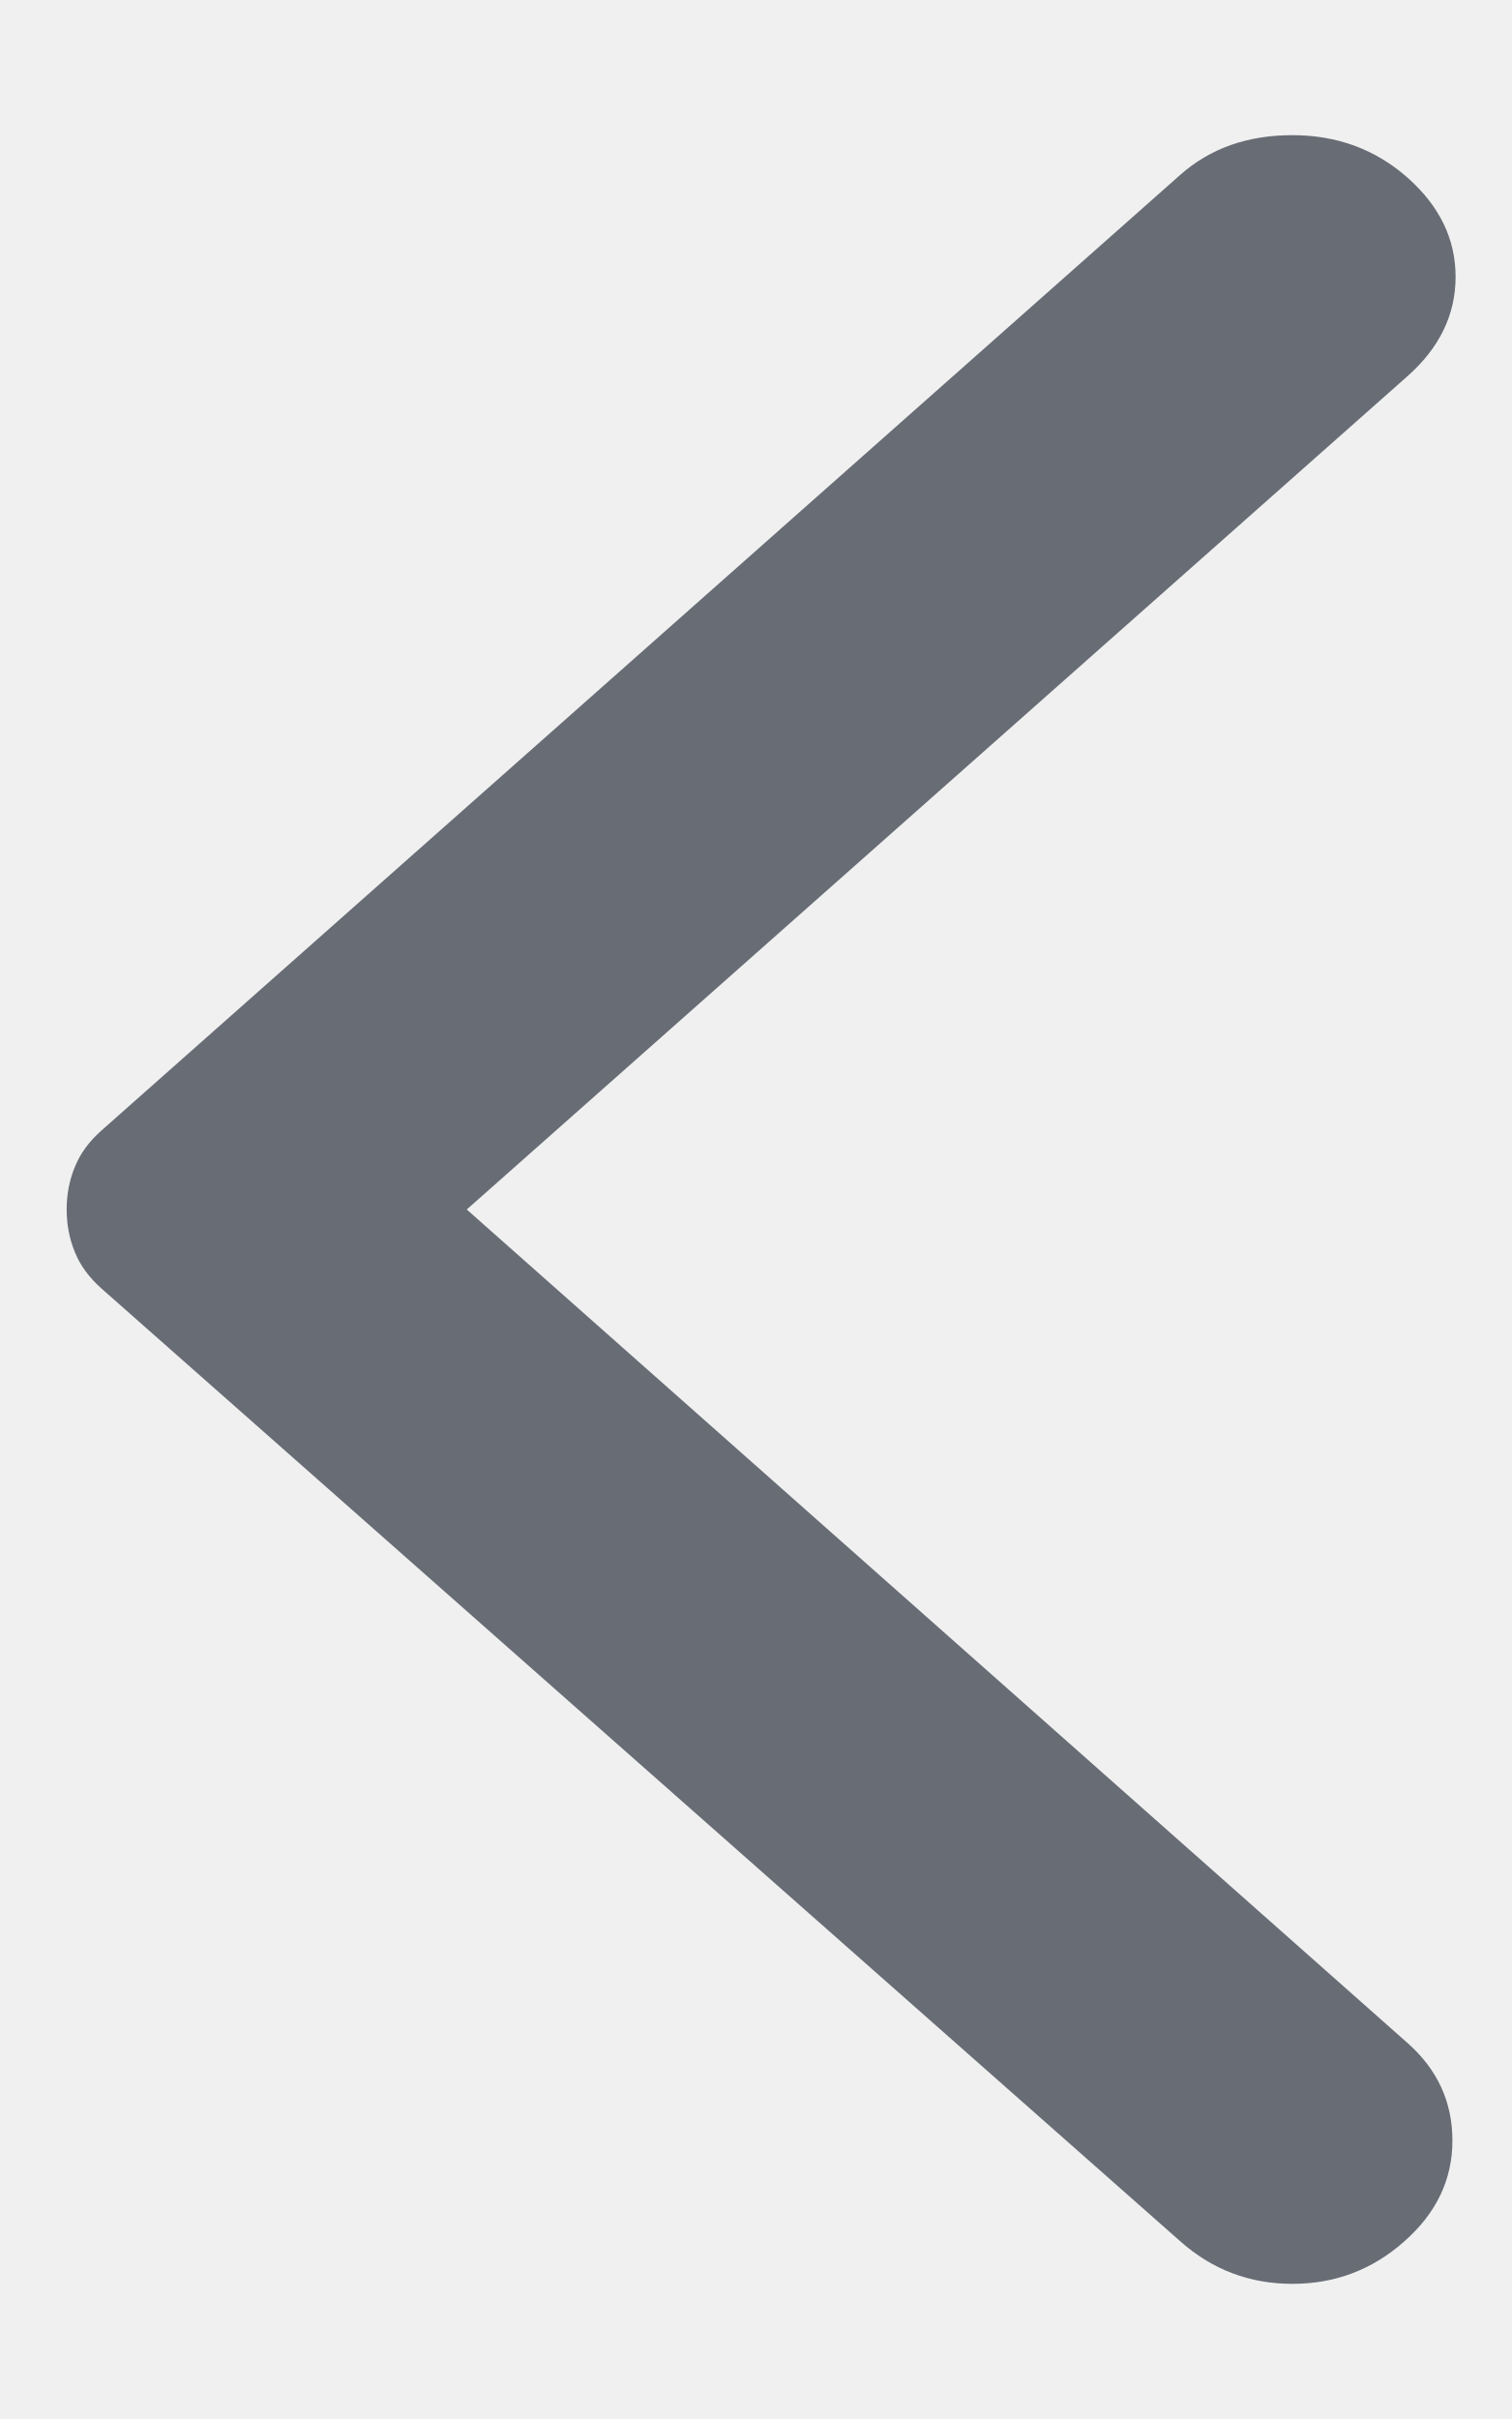
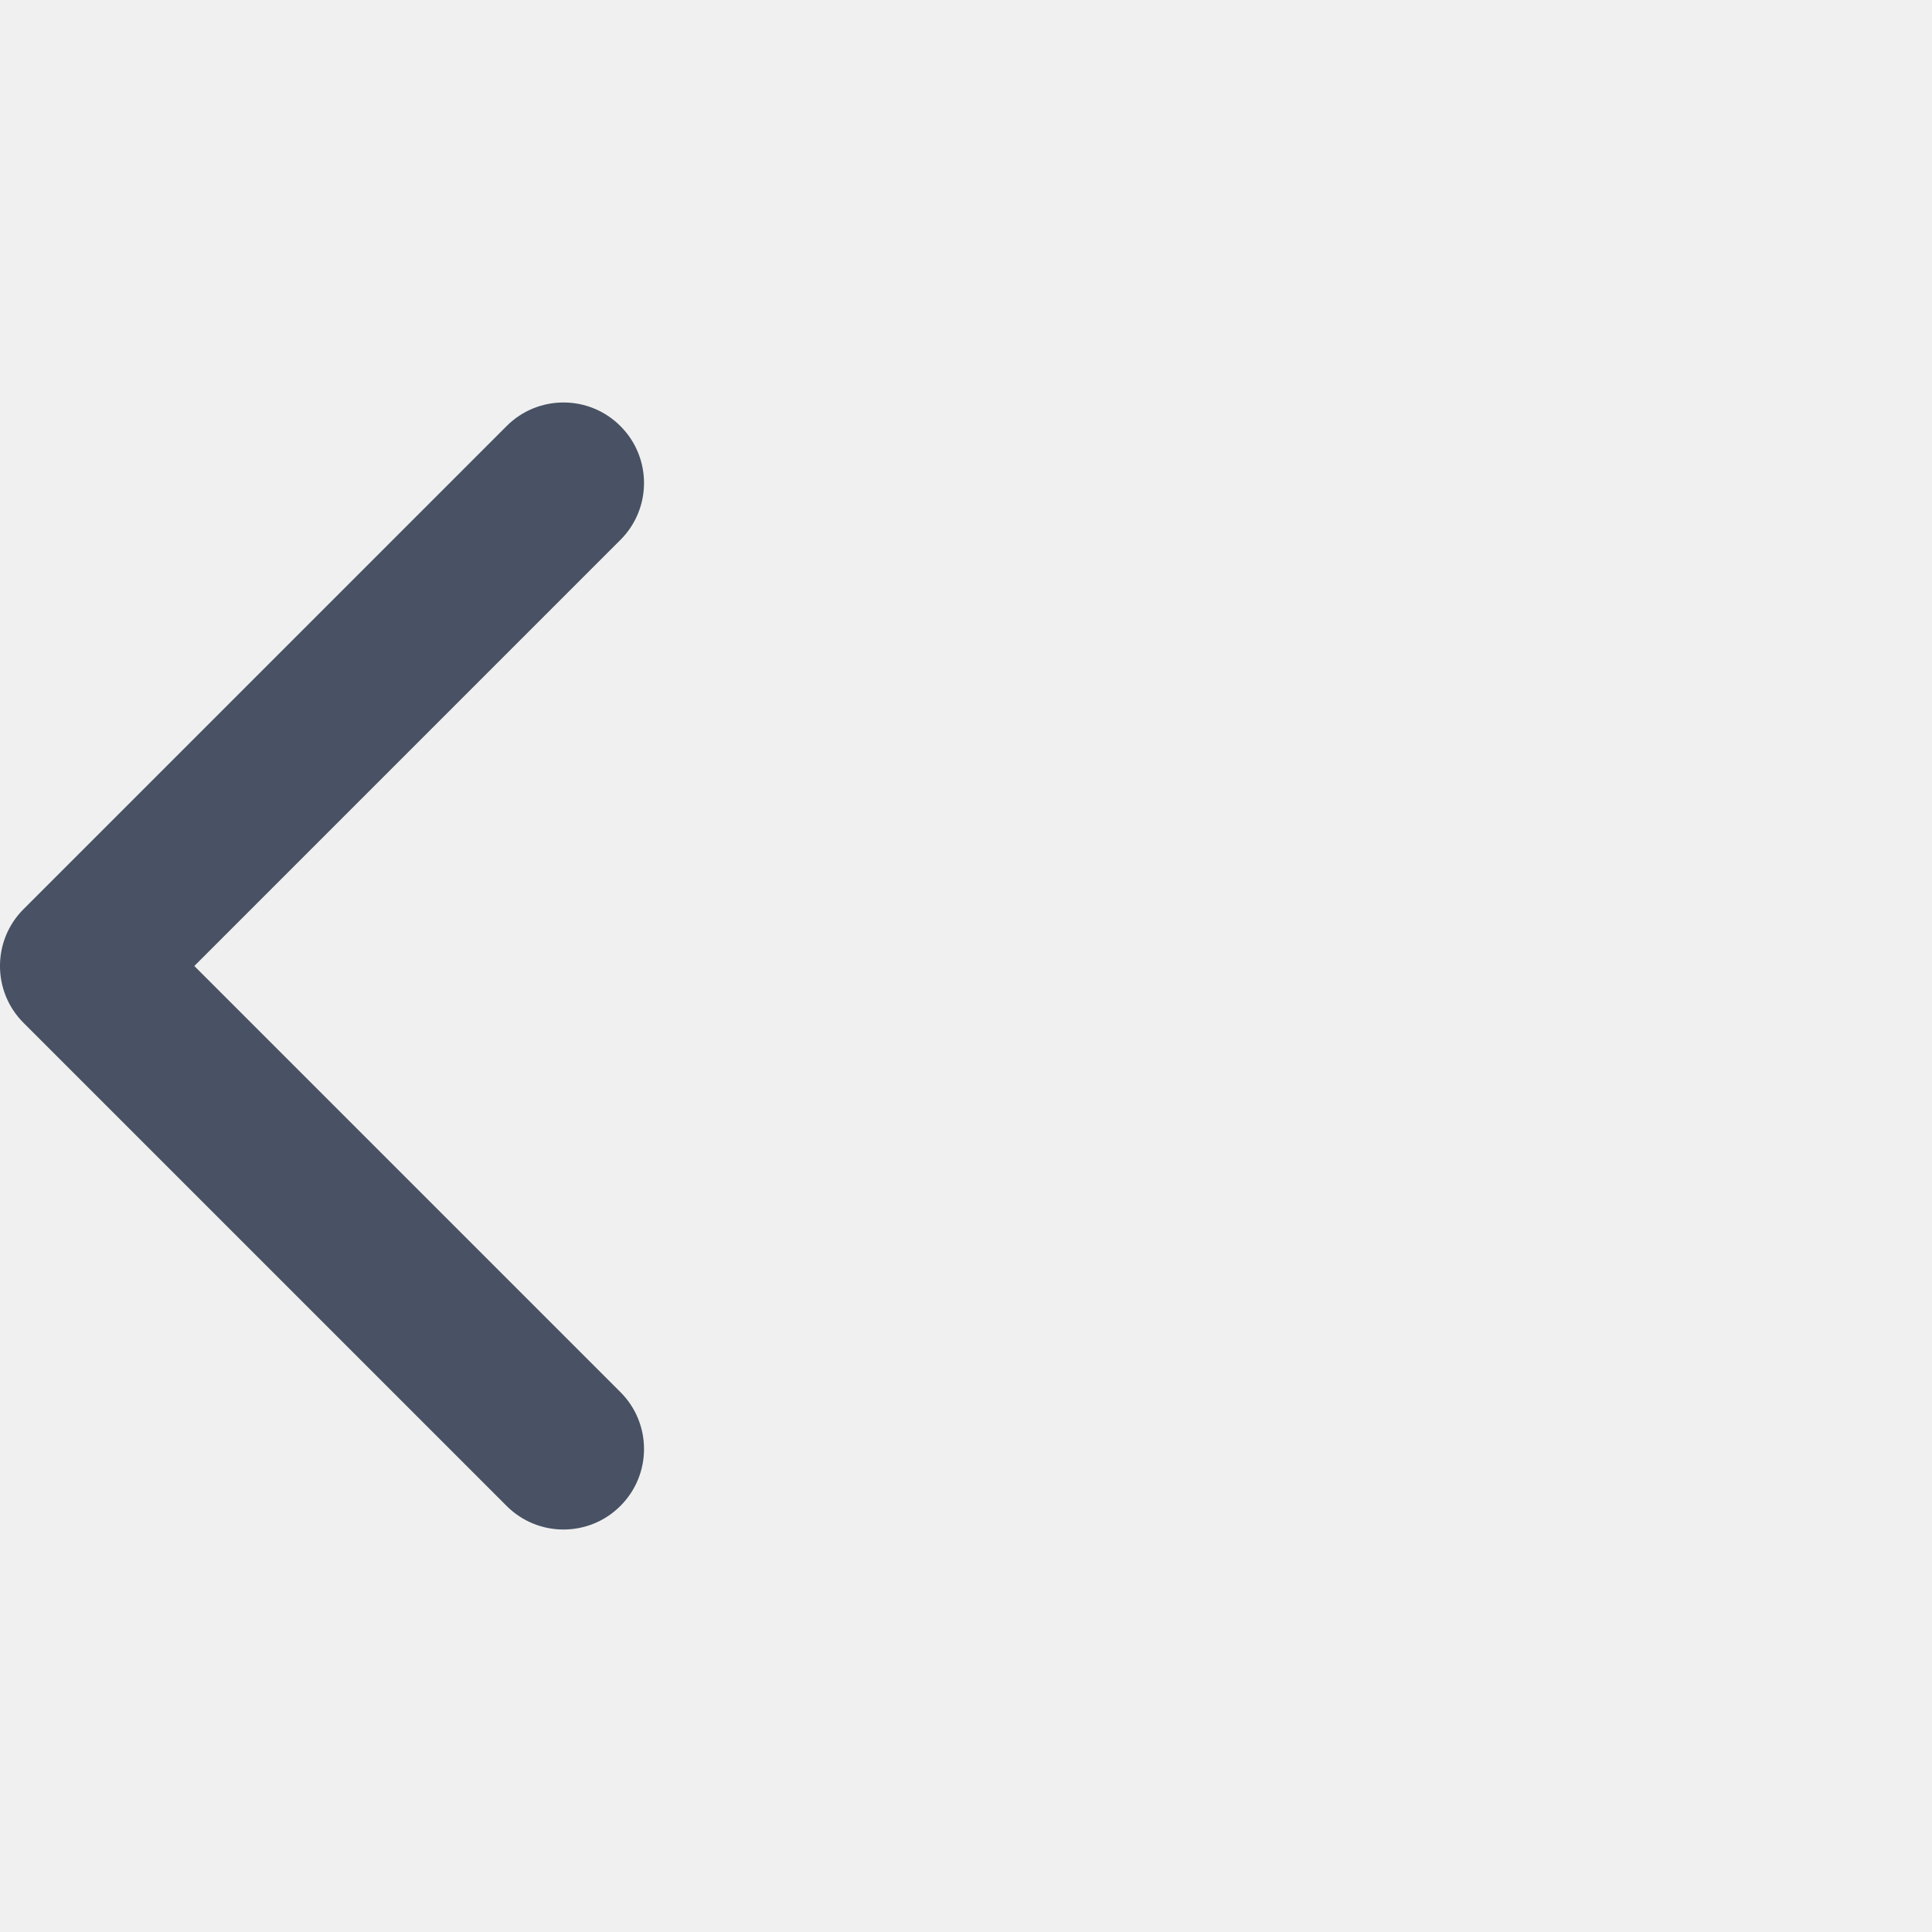
- <svg xmlns="http://www.w3.org/2000/svg" width="10" height="16" fill="none" viewBox="0 0 10 16">
-   <path fill="#676C75" d="M7.809 14.825L0.674 8.525C0.589 8.45 0.53 8.369 0.495 8.281C0.459 8.194 0.441 8.1 0.441 8C0.441 7.9 0.459 7.806 0.495 7.719C0.53 7.631 0.589 7.55 0.674 7.475L7.809 1.156C8.007 0.981 8.254 0.894 8.55 0.894C8.846 0.894 9.1 0.988 9.312 1.175C9.524 1.363 9.63 1.581 9.63 1.831C9.63 2.081 9.524 2.3 9.312 2.488L3.088 8L9.312 13.513C9.51 13.688 9.609 13.903 9.609 14.159C9.609 14.416 9.503 14.638 9.291 14.825C9.079 15.013 8.832 15.106 8.55 15.106C8.268 15.106 8.021 15.013 7.809 14.825Z" />
+ <svg xmlns="http://www.w3.org/2000/svg" viewBox="0 0 24 24" fill="none">
+   <g clip-path="url(#clip0_5971_6943)">
+     <path fill-rule="evenodd" clip-rule="evenodd" d="M7.707 5.293C8.098 5.683 8.098 6.317 7.707 6.707L2.414 12L7.707 17.293C8.098 17.683 8.098 18.317 7.707 18.707C7.317 19.098 6.683 19.098 6.293 18.707L0.293 12.707C-0.098 12.317 -0.098 11.683 0.293 11.293L6.293 5.293C6.683 4.902 7.317 4.902 7.707 5.293Z" fill="#485264" />
+   </g>
+   <defs>
+     <clipPath id="clip0_5971_6943">
+       <rect width="24" height="24" fill="white" />
+     </clipPath>
+   </defs>
</svg>
